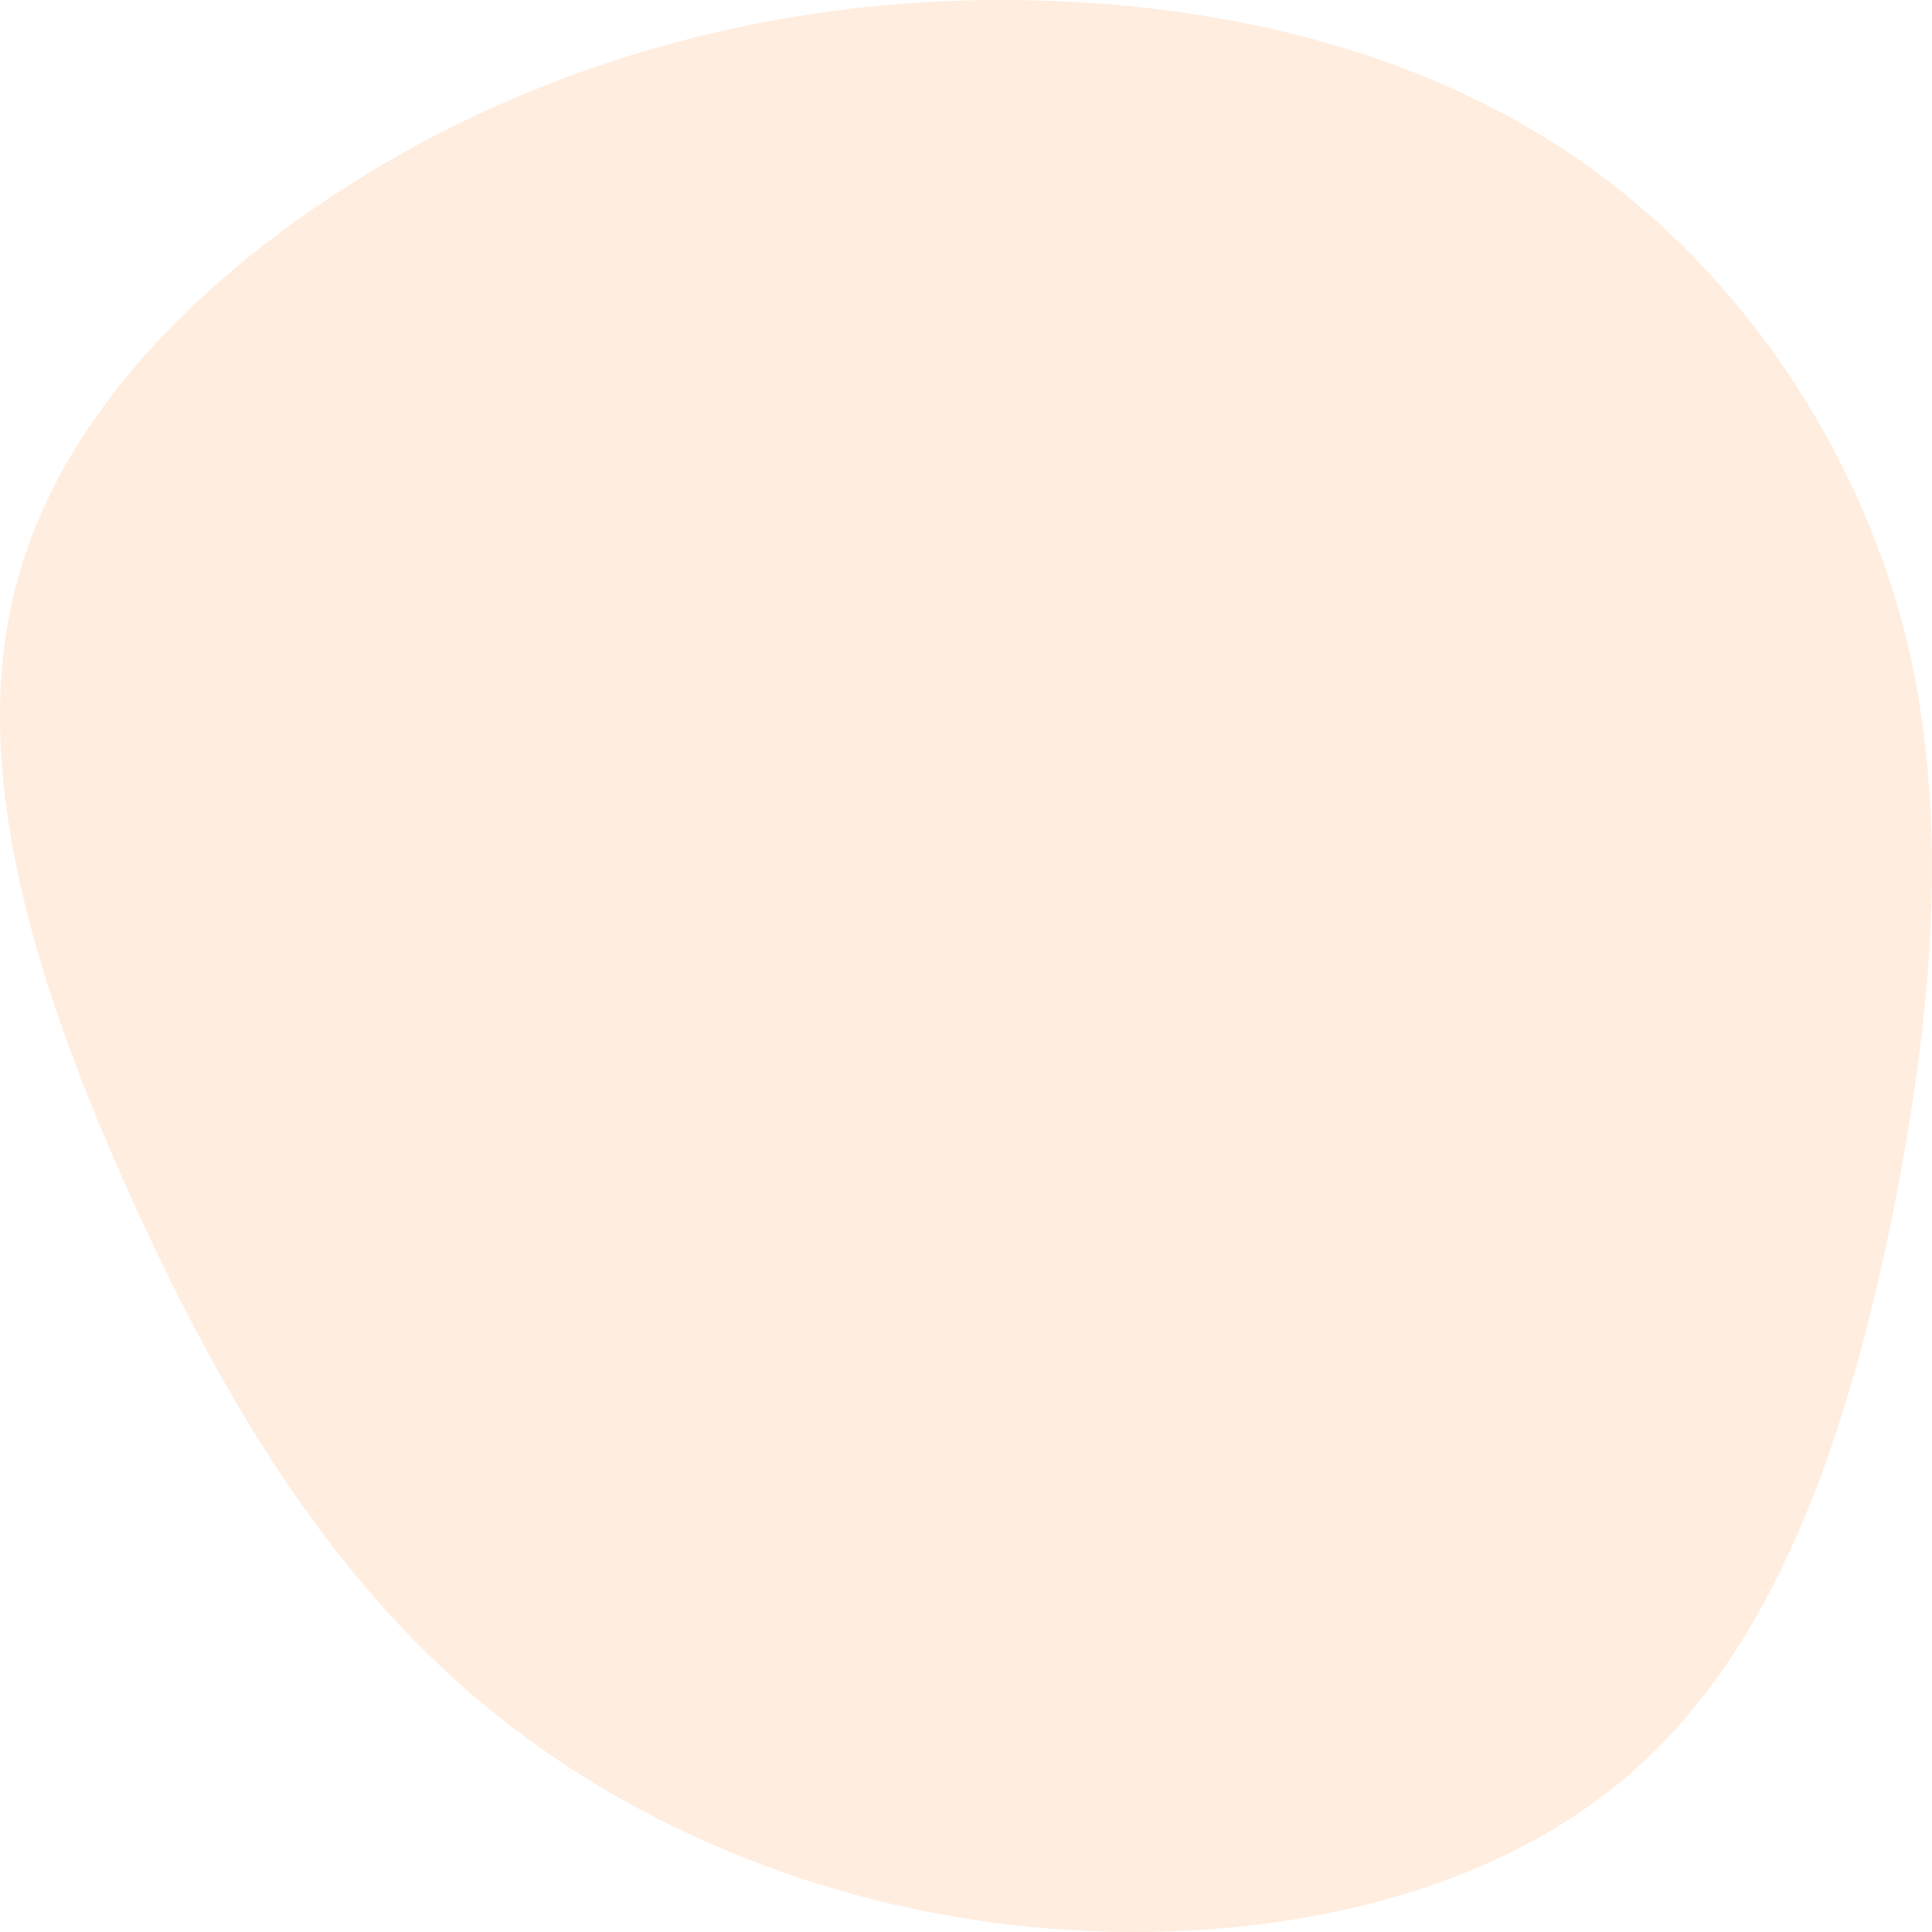
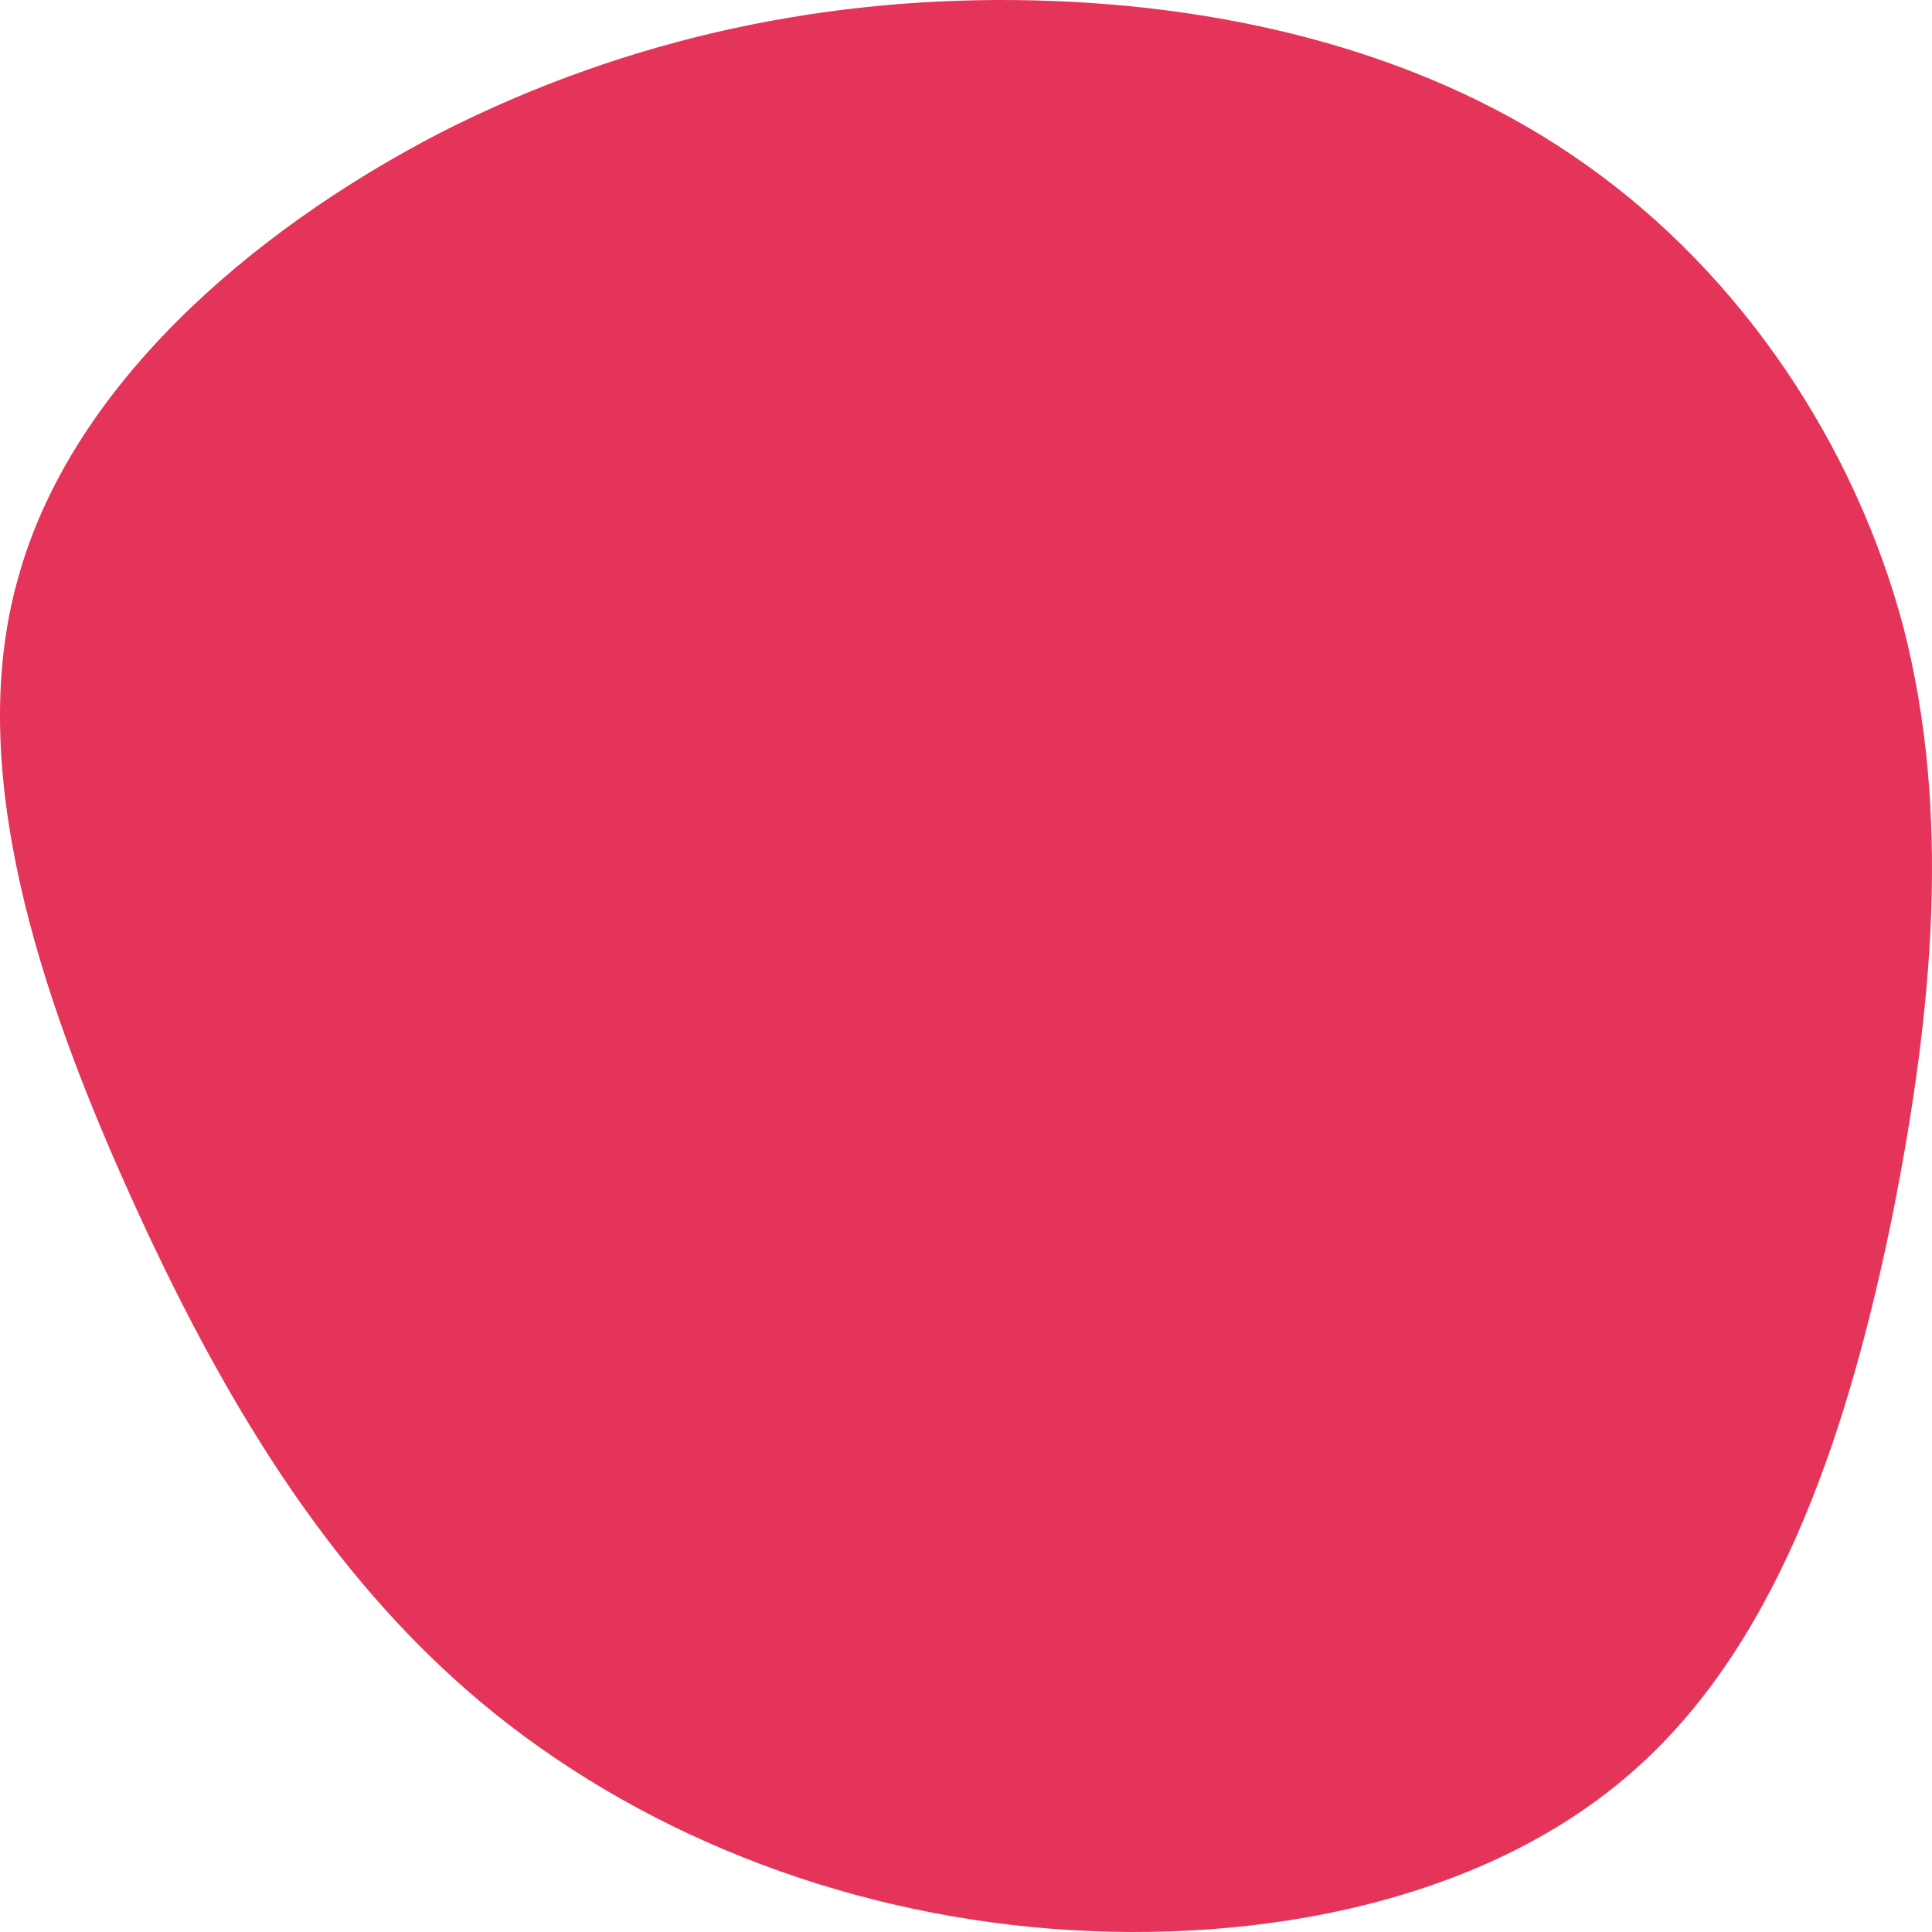
<svg xmlns="http://www.w3.org/2000/svg" width="505" height="505" viewBox="0 0 505 505" fill="none">
-   <path d="M414.573 43.078C455.283 71.834 484.948 116.39 497.571 164.106C509.879 212.137 505.461 263.329 494.731 317.365C483.686 371.401 466.013 427.965 427.827 462.093C389.642 496.537 330.312 508.545 274.454 504.121C218.595 499.697 165.893 478.525 125.814 445.029C85.419 411.217 57.648 364.765 33.979 312.309C10.31 259.853 -9.256 201.077 4.629 151.466C18.2 101.538 64.906 60.774 114.768 34.862C164.946 9.266 217.964 -1.162 270.351 0.102C322.738 1.366 374.178 14.322 414.573 43.078Z" fill="#FFEDDF" />
+   <path d="M414.573 43.078C455.283 71.834 484.948 116.39 497.571 164.106C509.879 212.137 505.461 263.329 494.731 317.365C483.686 371.401 466.013 427.965 427.827 462.093C389.642 496.537 330.312 508.545 274.454 504.121C218.595 499.697 165.893 478.525 125.814 445.029C85.419 411.217 57.648 364.765 33.979 312.309C10.31 259.853 -9.256 201.077 4.629 151.466C18.2 101.538 64.906 60.774 114.768 34.862C164.946 9.266 217.964 -1.162 270.351 0.102C322.738 1.366 374.178 14.322 414.573 43.078Z" fill="#e5345a" />
</svg>
